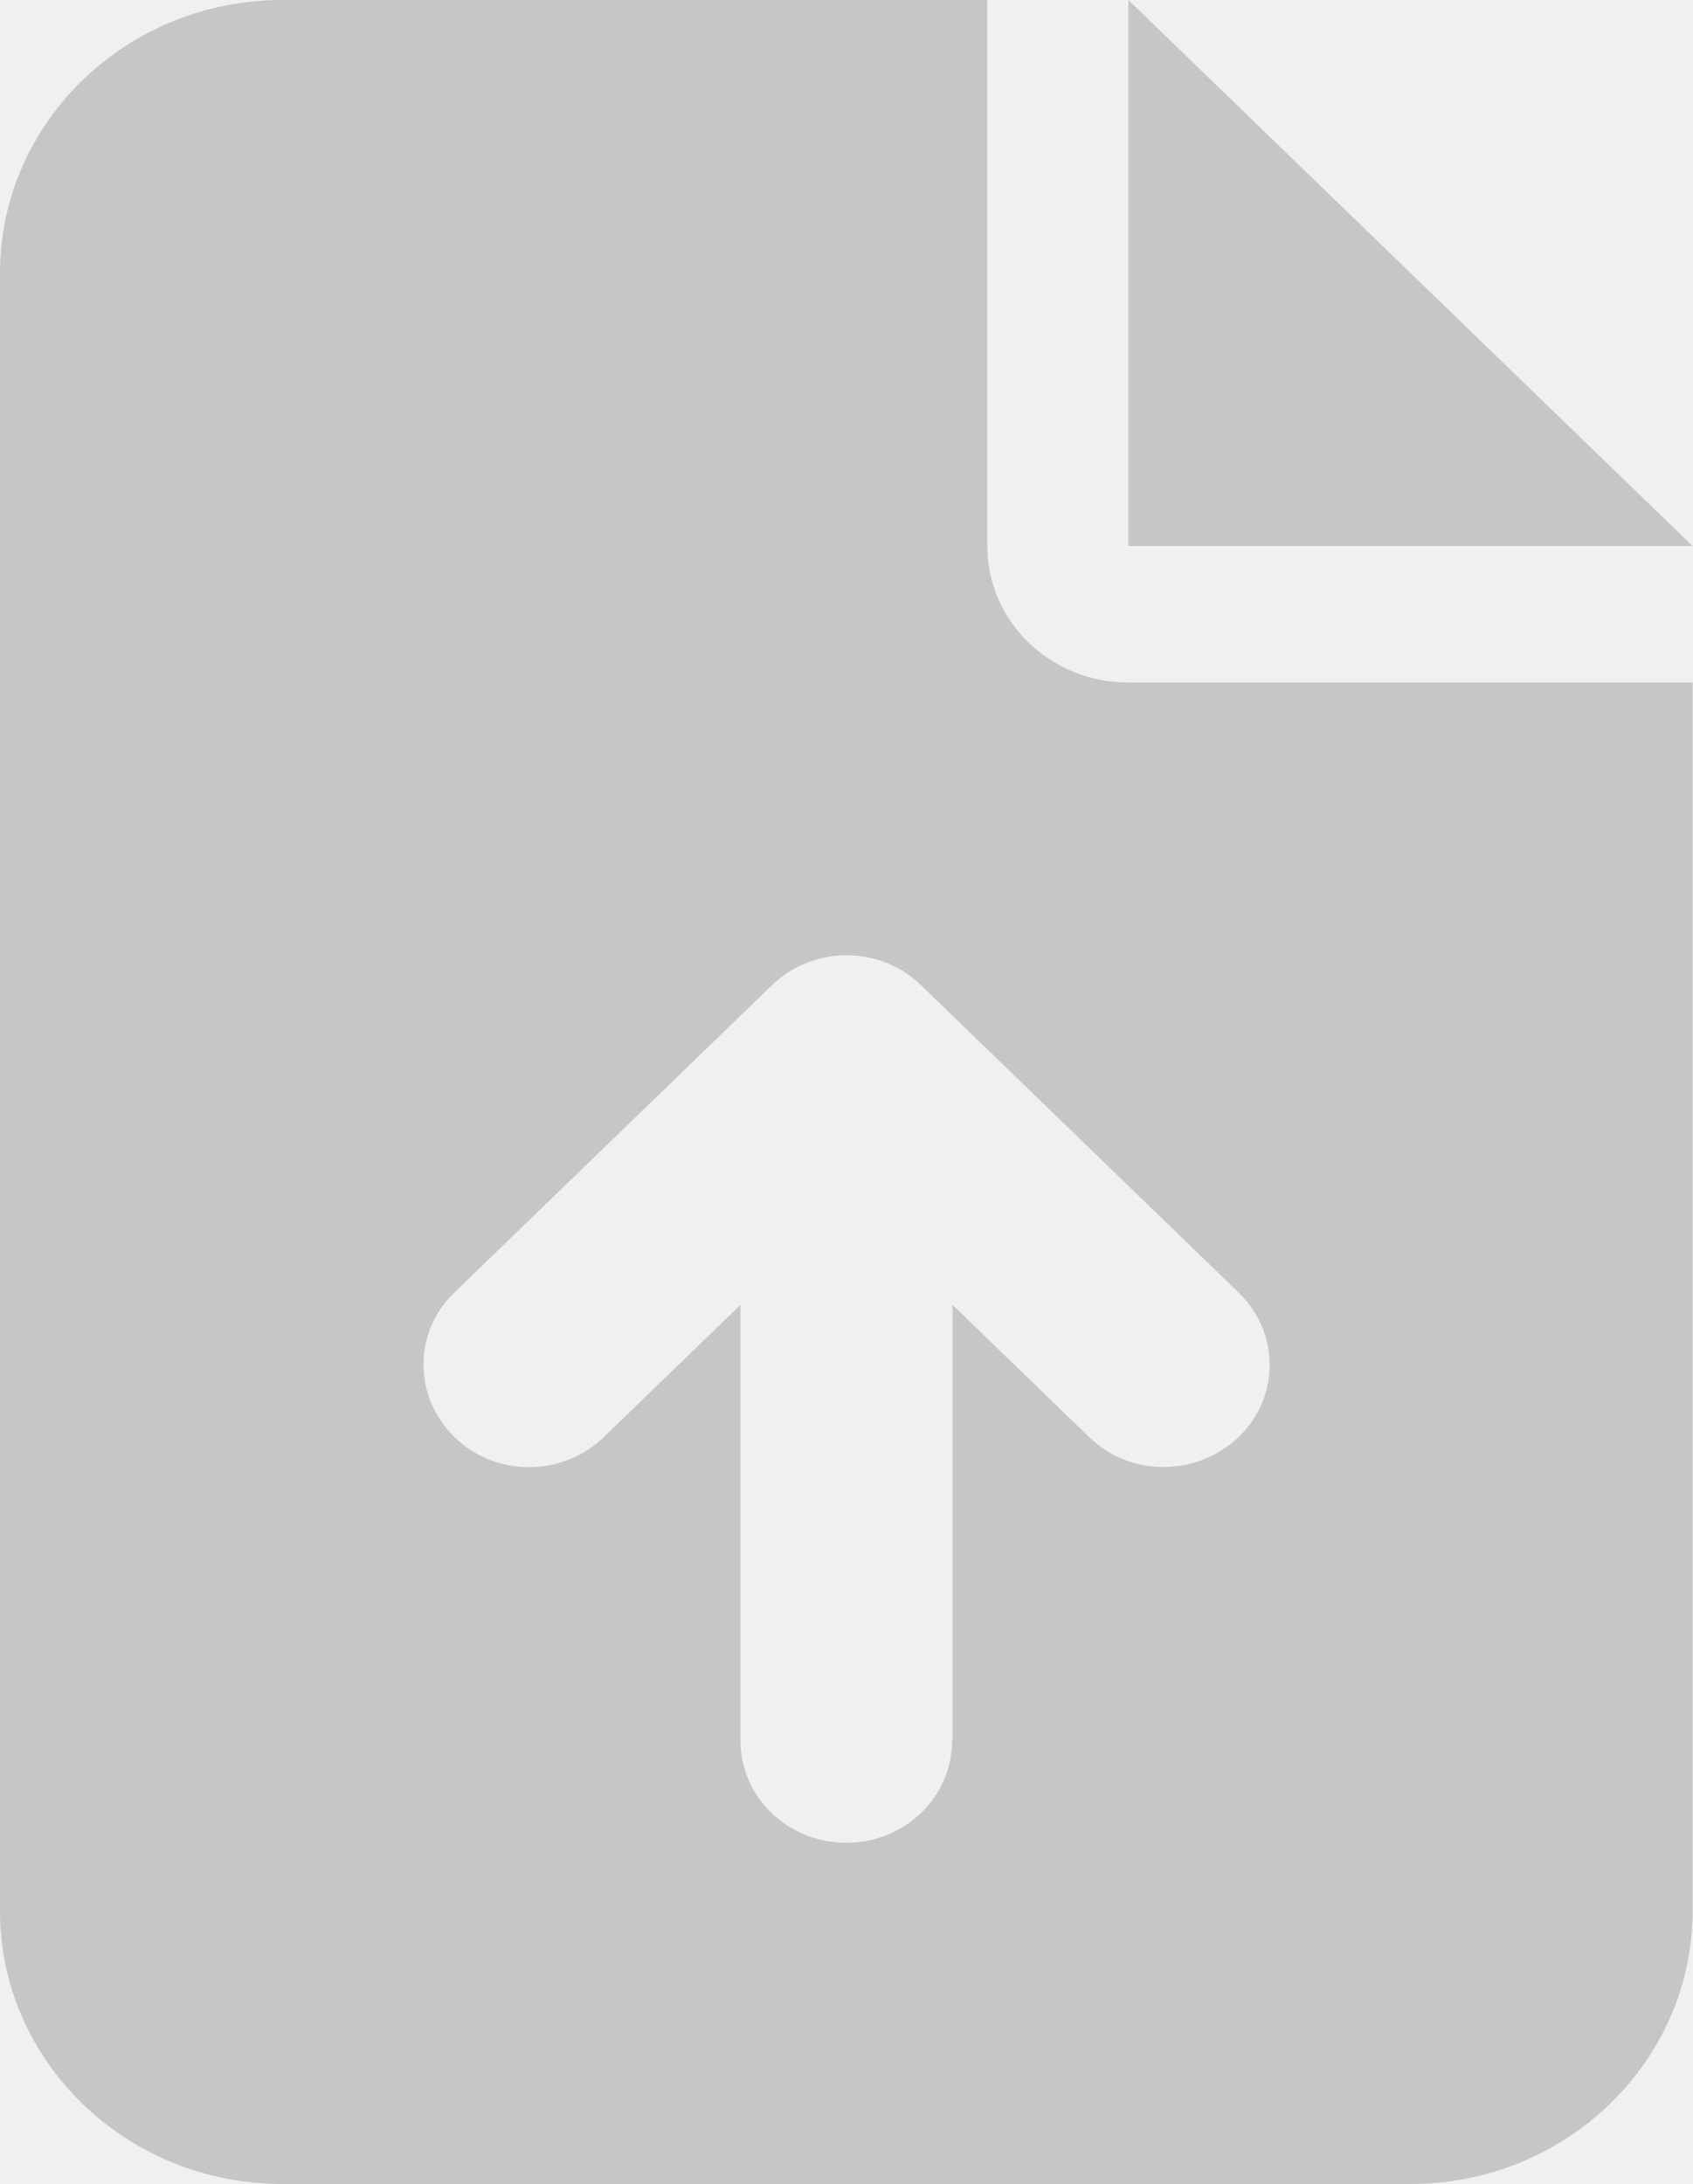
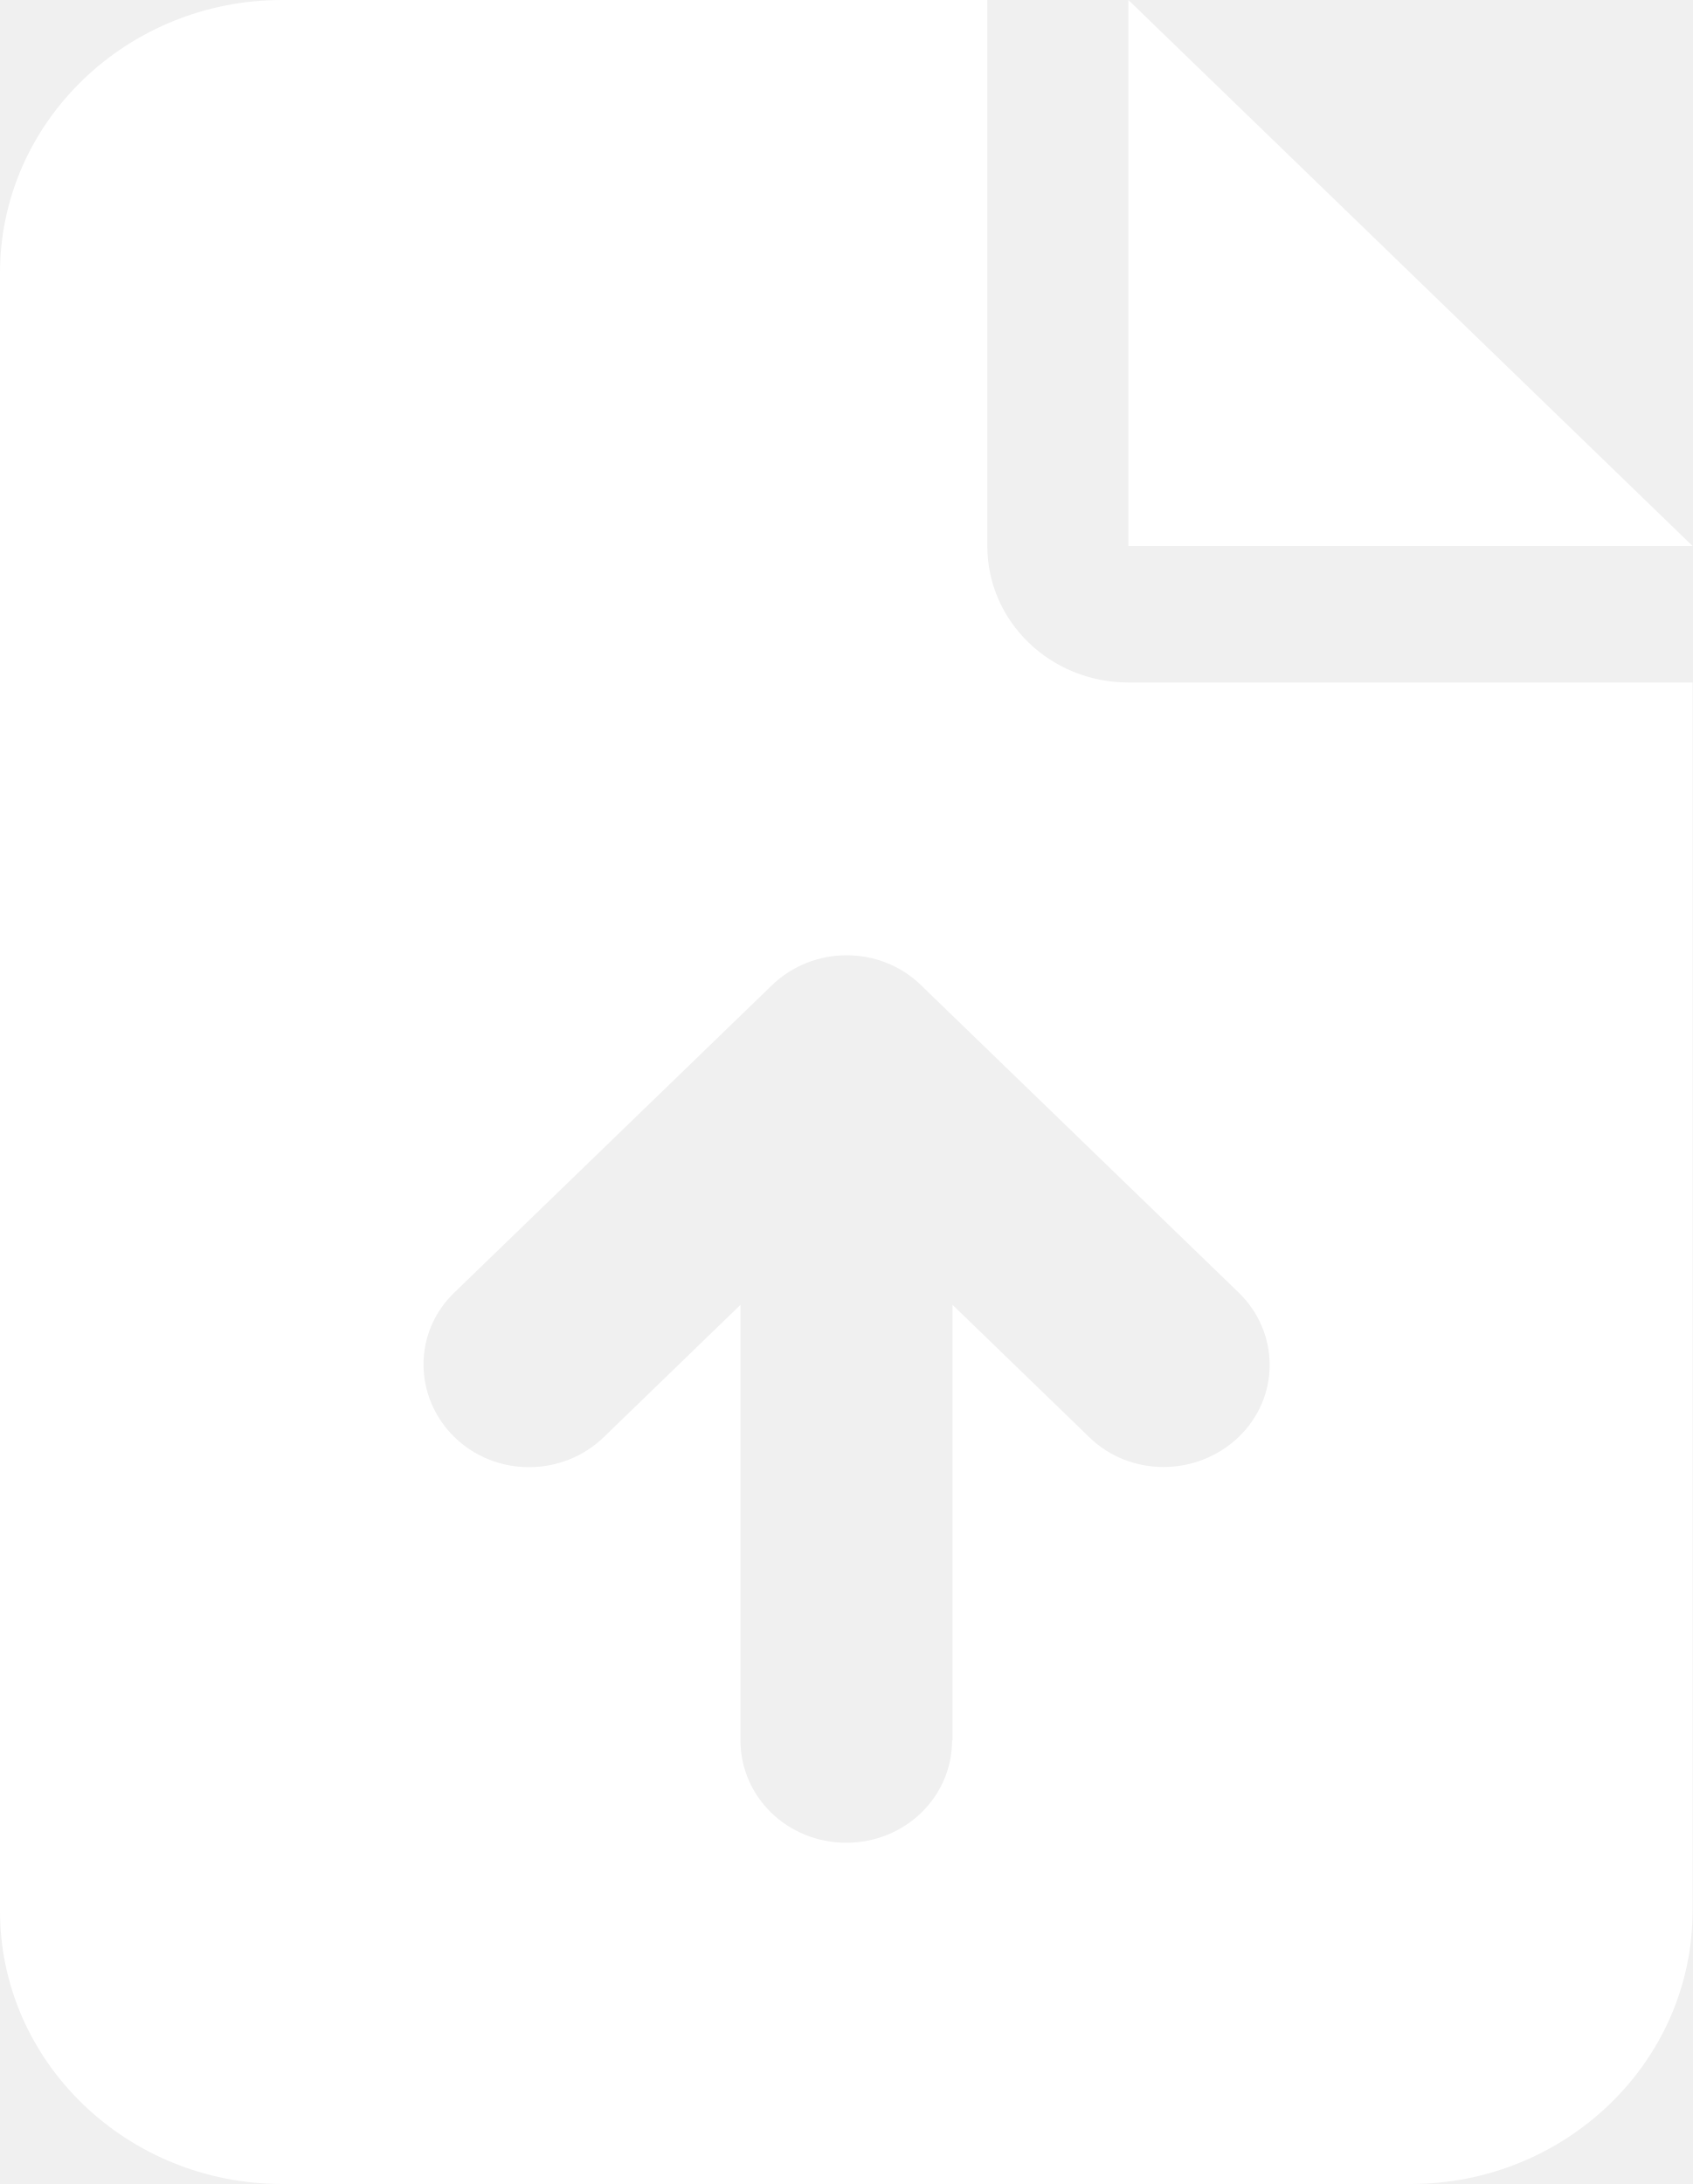
<svg xmlns="http://www.w3.org/2000/svg" width="31" height="40" viewBox="0 0 31 40" fill="none">
  <g clip-path="url(#clip0_8_30)">
-     <path d="M5.167 0C2.317 0 0 2.242 0 5V35C0 37.758 2.317 40 5.167 40H25.833C28.683 40 31 37.758 31 35V12.5H20.667C19.238 12.5 18.083 11.383 18.083 10V0H5.167ZM20.667 0V10H31L20.667 0ZM17.438 31.875C17.438 32.914 16.574 33.75 15.5 33.75C14.426 33.75 13.562 32.914 13.562 31.875V23.898L11.06 26.32C10.301 27.055 9.074 27.055 8.323 26.32C7.572 25.586 7.564 24.398 8.323 23.672L14.136 18.047C14.895 17.312 16.122 17.312 16.872 18.047L22.685 23.672C23.444 24.406 23.444 25.594 22.685 26.32C21.926 27.047 20.699 27.055 19.948 26.32L17.446 23.898V31.875H17.438Z" fill="#C6C6C6" />
+     <path d="M5.167 0C2.317 0 0 2.242 0 5V35C0 37.758 2.317 40 5.167 40H25.833C28.683 40 31 37.758 31 35V12.5H20.667C19.238 12.5 18.083 11.383 18.083 10V0H5.167ZM20.667 0V10H31L20.667 0ZM17.438 31.875C17.438 32.914 16.574 33.75 15.5 33.75C14.426 33.75 13.562 32.914 13.562 31.875V23.898L11.06 26.32C10.301 27.055 9.074 27.055 8.323 26.32C7.572 25.586 7.564 24.398 8.323 23.672L14.136 18.047C14.895 17.312 16.122 17.312 16.872 18.047L22.685 23.672C23.444 24.406 23.444 25.594 22.685 26.32C21.926 27.047 20.699 27.055 19.948 26.32L17.446 23.898V31.875H17.438Z" fill="#ffffff" />
  </g>
  <defs>
    <clipPath id="clip0_8_30">
      <rect width="31" height="40" fill="white" />
    </clipPath>
  </defs>
</svg>
